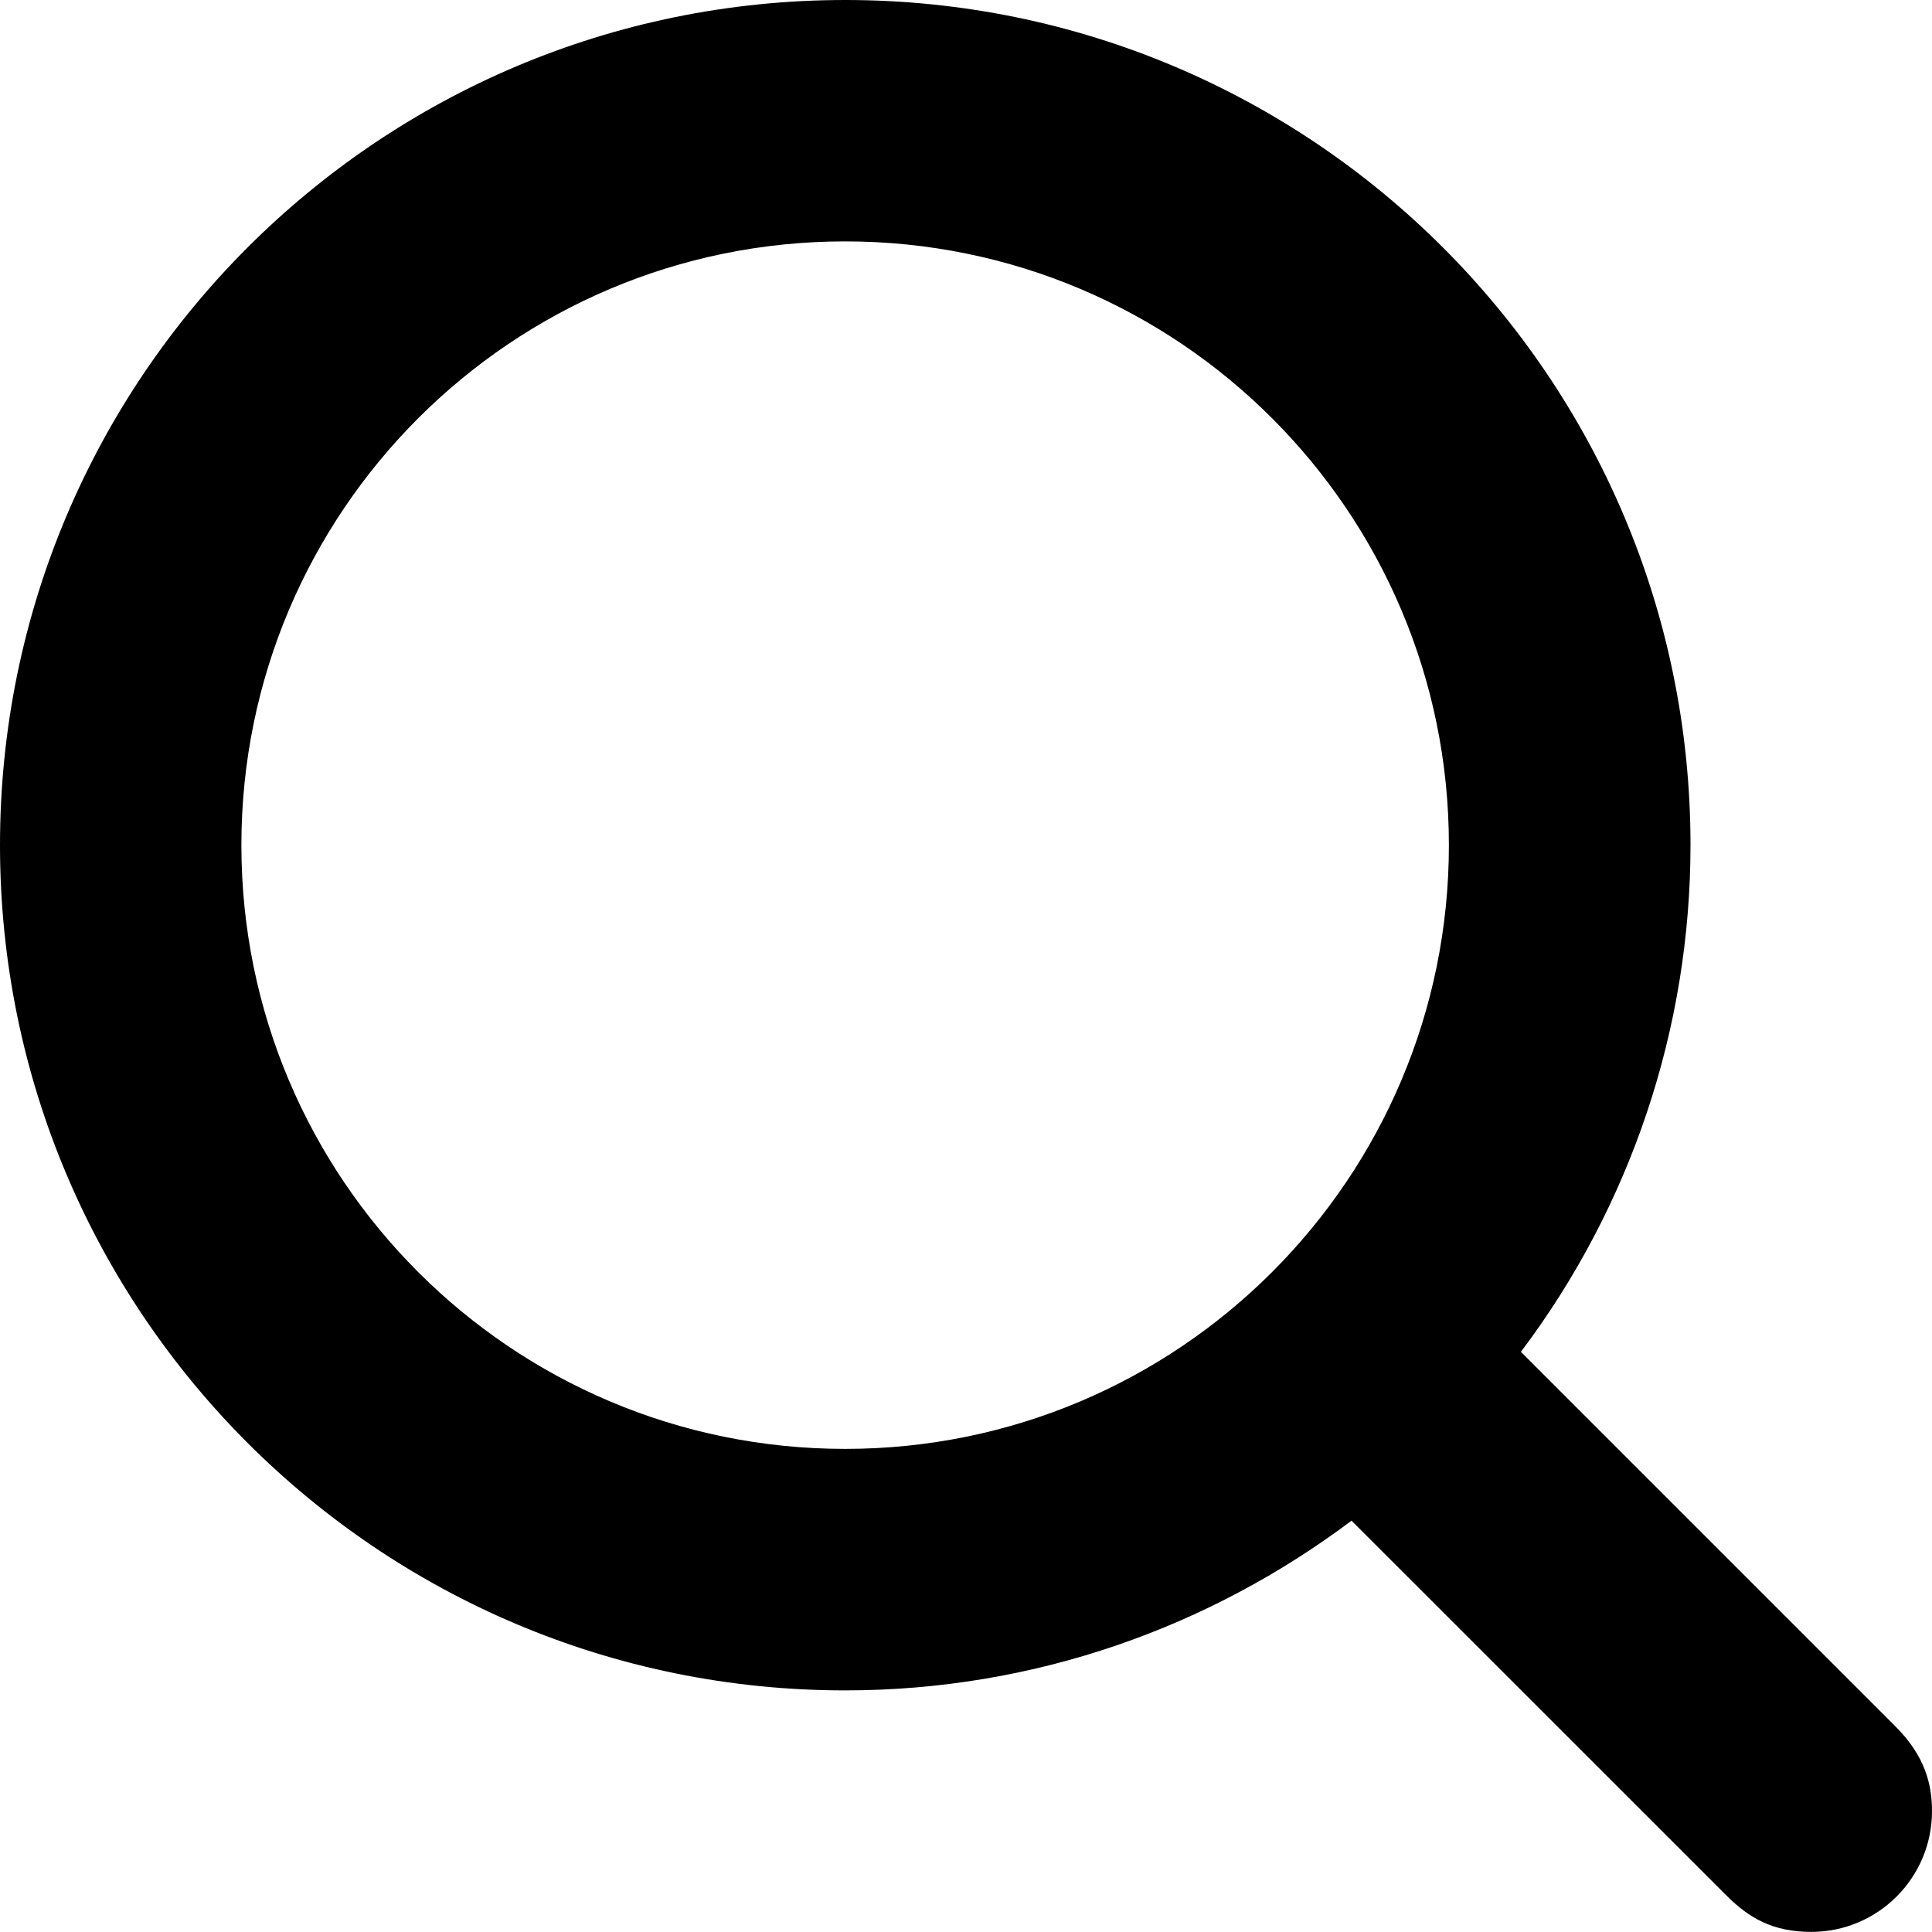
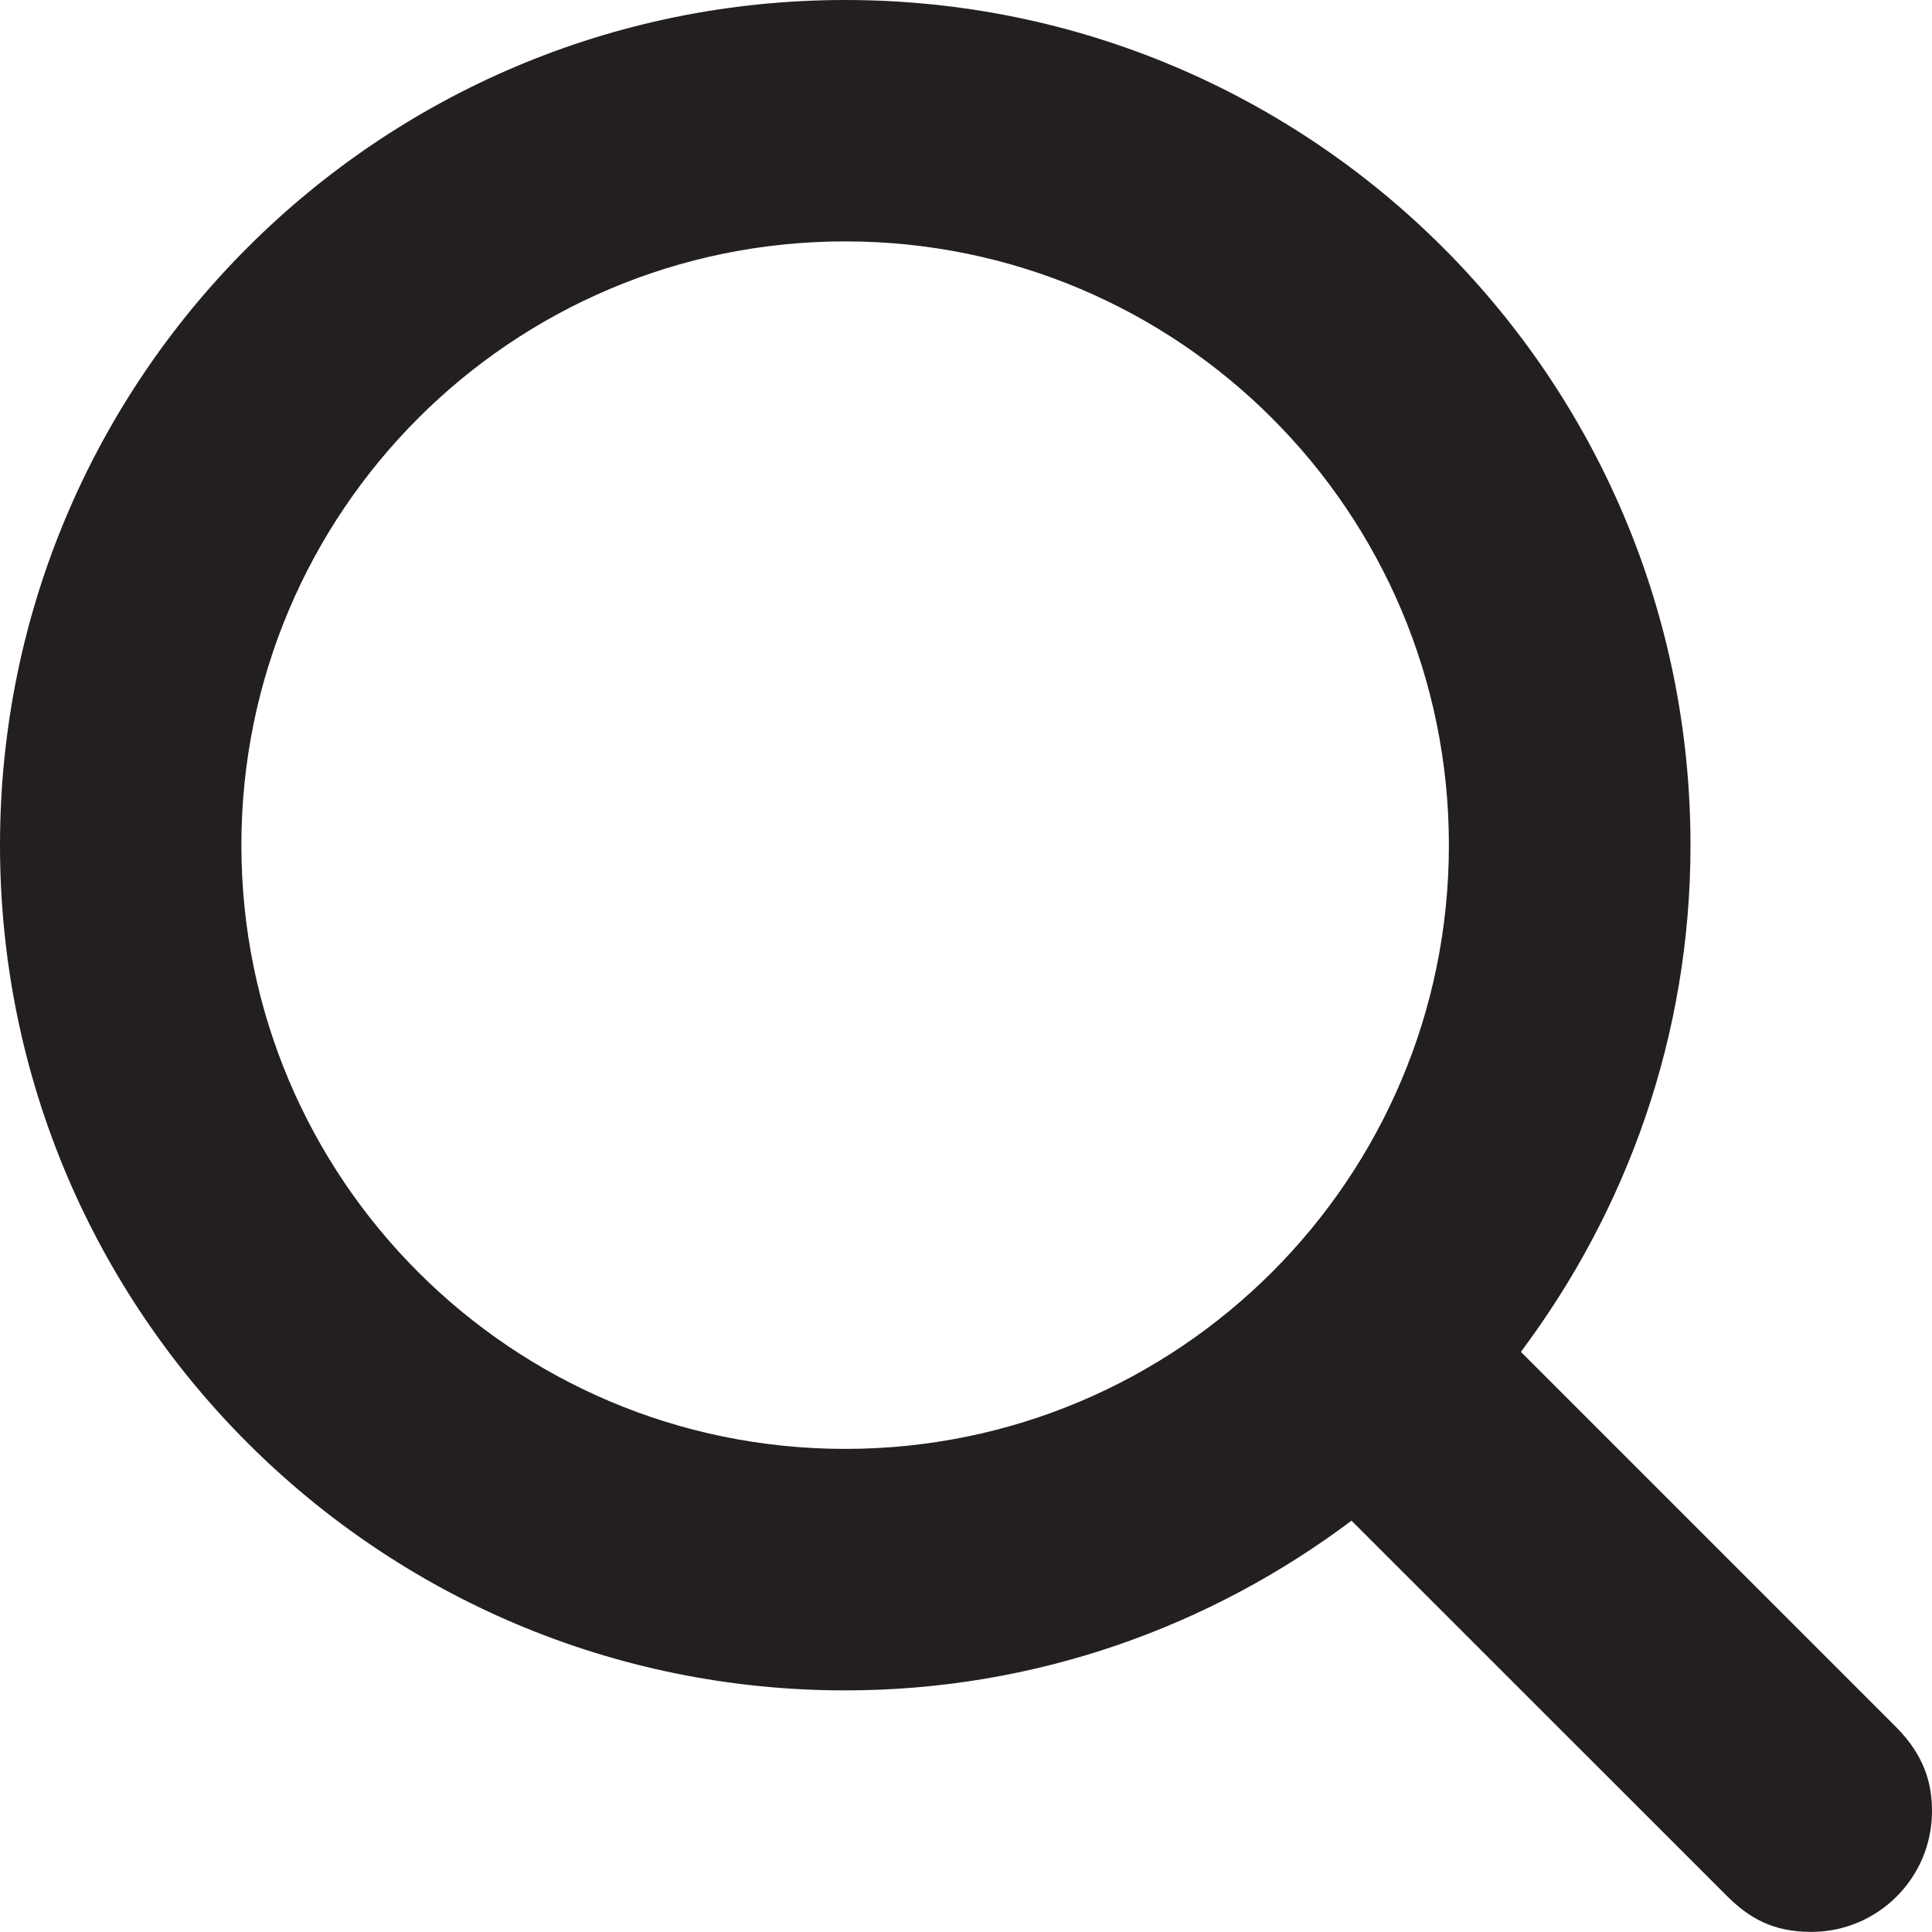
- <svg xmlns="http://www.w3.org/2000/svg" width="17.6" height="17.6" viewBox="-0.8 -0.8 17.6 17.6">
-   <path d="M16.47 14.93l-3.415-3.415A7.67 7.67 0 0 0 14.6 6.899C14.6 2.646 11.153-.8 6.9-.8S-.8 2.646-.8 6.899s3.446 7.7 7.699 7.7c1.734 0 3.326-.58 4.613-1.546l3.417 3.416c.203.202.418.33.771.33a1.1 1.1 0 0 0 1.1-1.1c0-.24-.061-.499-.33-.769zM1.399 6.899a5.5 5.5 0 1 1 11 0c0 3.038-2.462 5.5-5.5 5.5s-5.5-2.461-5.5-5.5z" />
+ <svg xmlns="http://www.w3.org/2000/svg" version="1.1" id="Layer_1" x="0px" y="0px" width="17.6px" height="17.6px" viewBox="-0.8 -0.8 17.6 17.6" enable-background="new -0.8 -0.8 17.6 17.6" xml:space="preserve">
+   <path fill="#231F20" d="M16.47,14.93l-3.415-3.415C14.02,10.226,14.6,8.634,14.6,6.899c0-4.253-3.447-7.699-7.7-7.699 S-0.8,2.646-0.8,6.899s3.446,7.7,7.699,7.7c1.734,0,3.326-0.58,4.613-1.546l3.417,3.416c0.203,0.202,0.418,0.33,0.771,0.33 c0.607,0,1.1-0.492,1.1-1.1C16.8,15.459,16.739,15.2,16.47,14.93z M1.399,6.899c0-3.038,2.462-5.5,5.5-5.5s5.5,2.462,5.5,5.5 s-2.462,5.5-5.5,5.5S1.399,9.938,1.399,6.899z" />
</svg>
